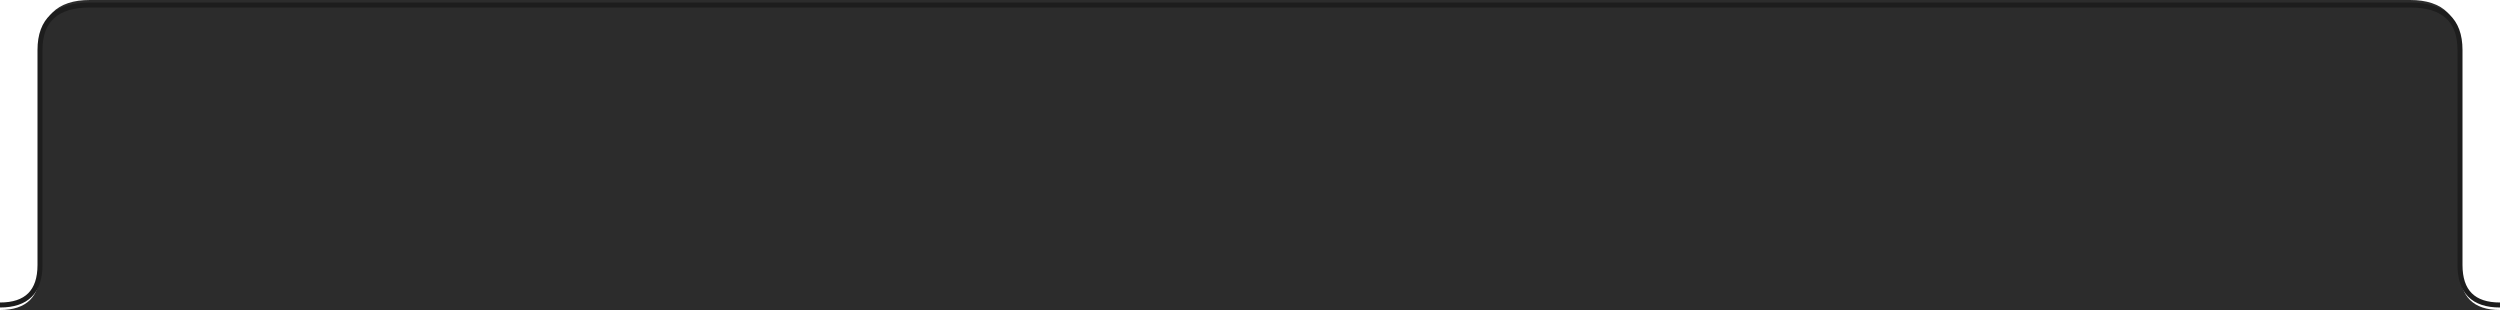
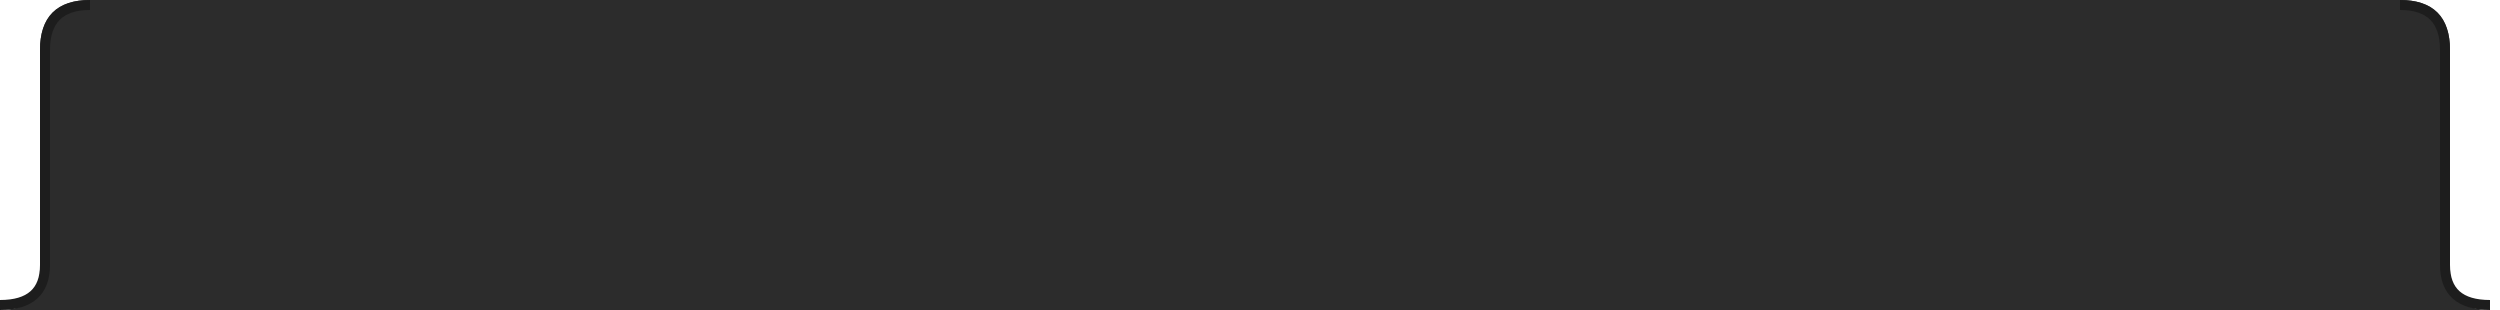
<svg xmlns="http://www.w3.org/2000/svg" viewBox="0 0 250 31">
-   <path fill="#2c2c2c" d="M0 31Q4 31 4 27V5Q4 0 9 0H241Q246 0 246 5V27Q246 31 250 31Z" />
-   <path fill="none" stroke-width=".5" stroke="#1d1d1d" d="M0 30.5Q4 30.5 4 26.5V5Q4 .5 9 .5H241Q246 .5 246 5V26.5Q246 30.5 250 30.5" />
+   <path fill="#2c2c2c" d="M0 31Q4 31 4 27V5Q4 0 9 0H240Q245 0 245 5V27Q245 31 249 31Z" />
+   <path fill="none" stroke="#1d1d1d" d="M0 30.5Q4.5 30.5 4.5 26.5V5Q4.5 .5 9 .5M249 30.5Q244.5 30.5 244.5 26.5V5Q244.5 .5 240 .5" />
</svg>
